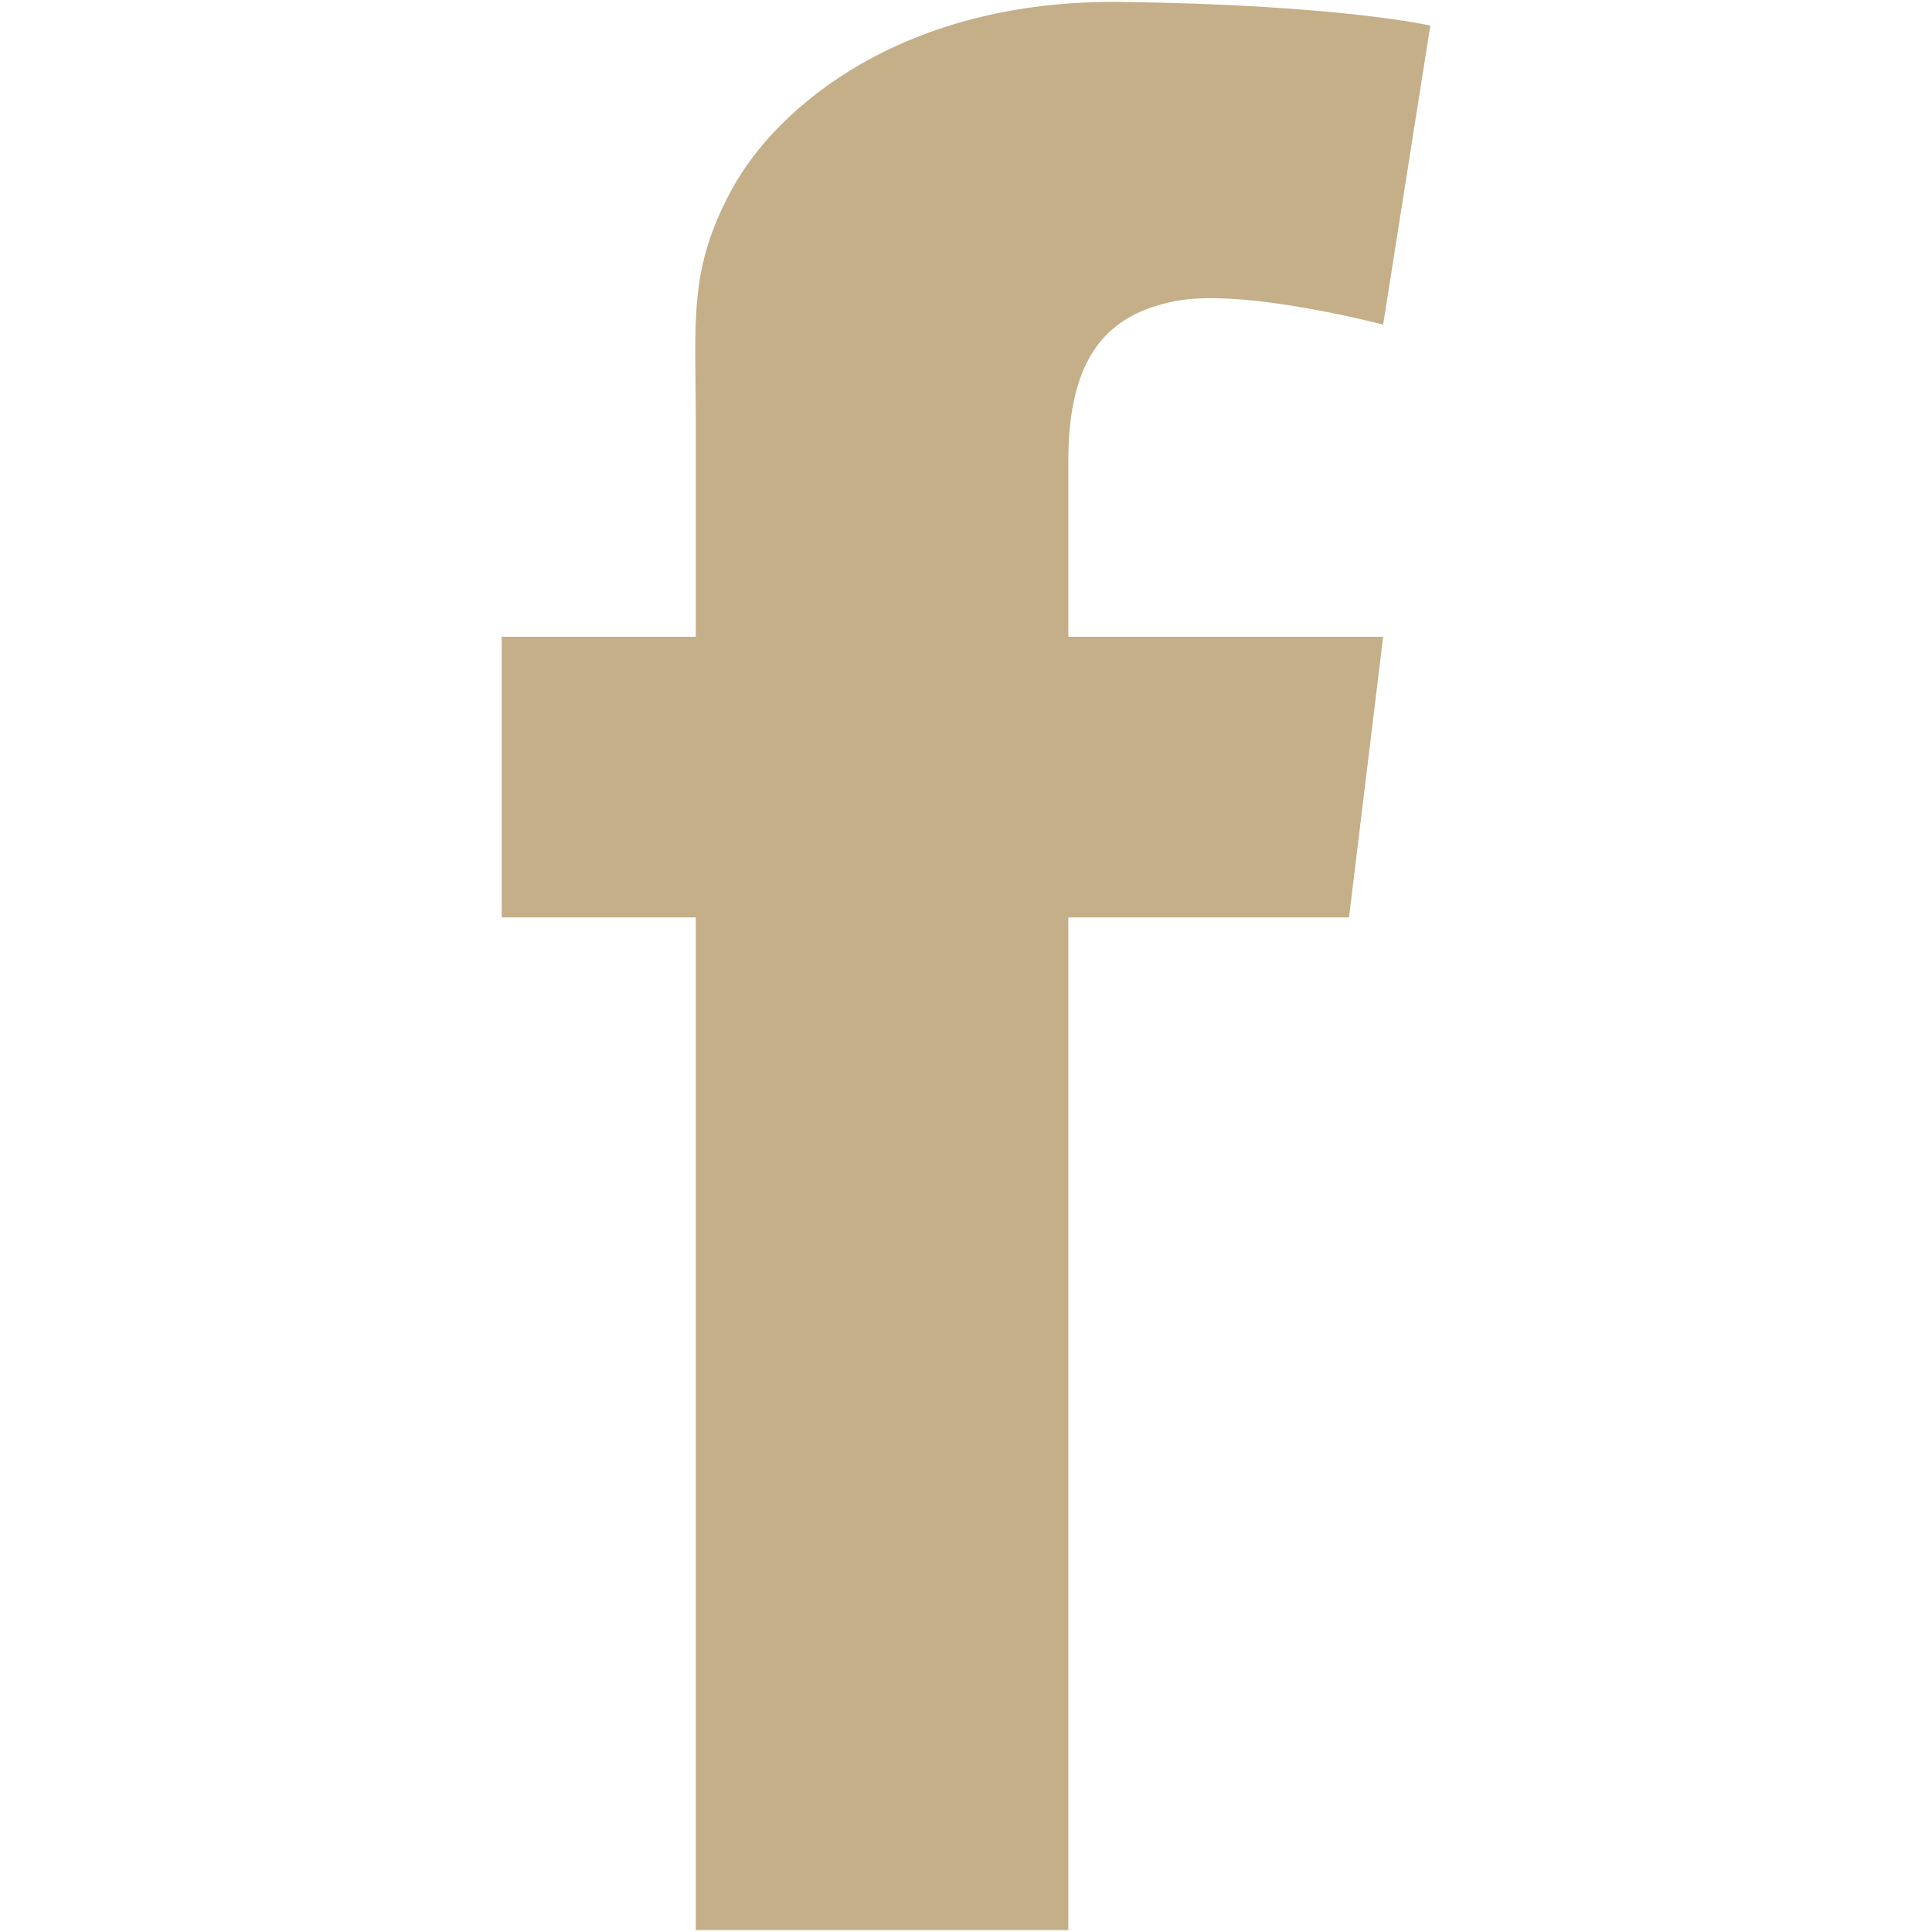
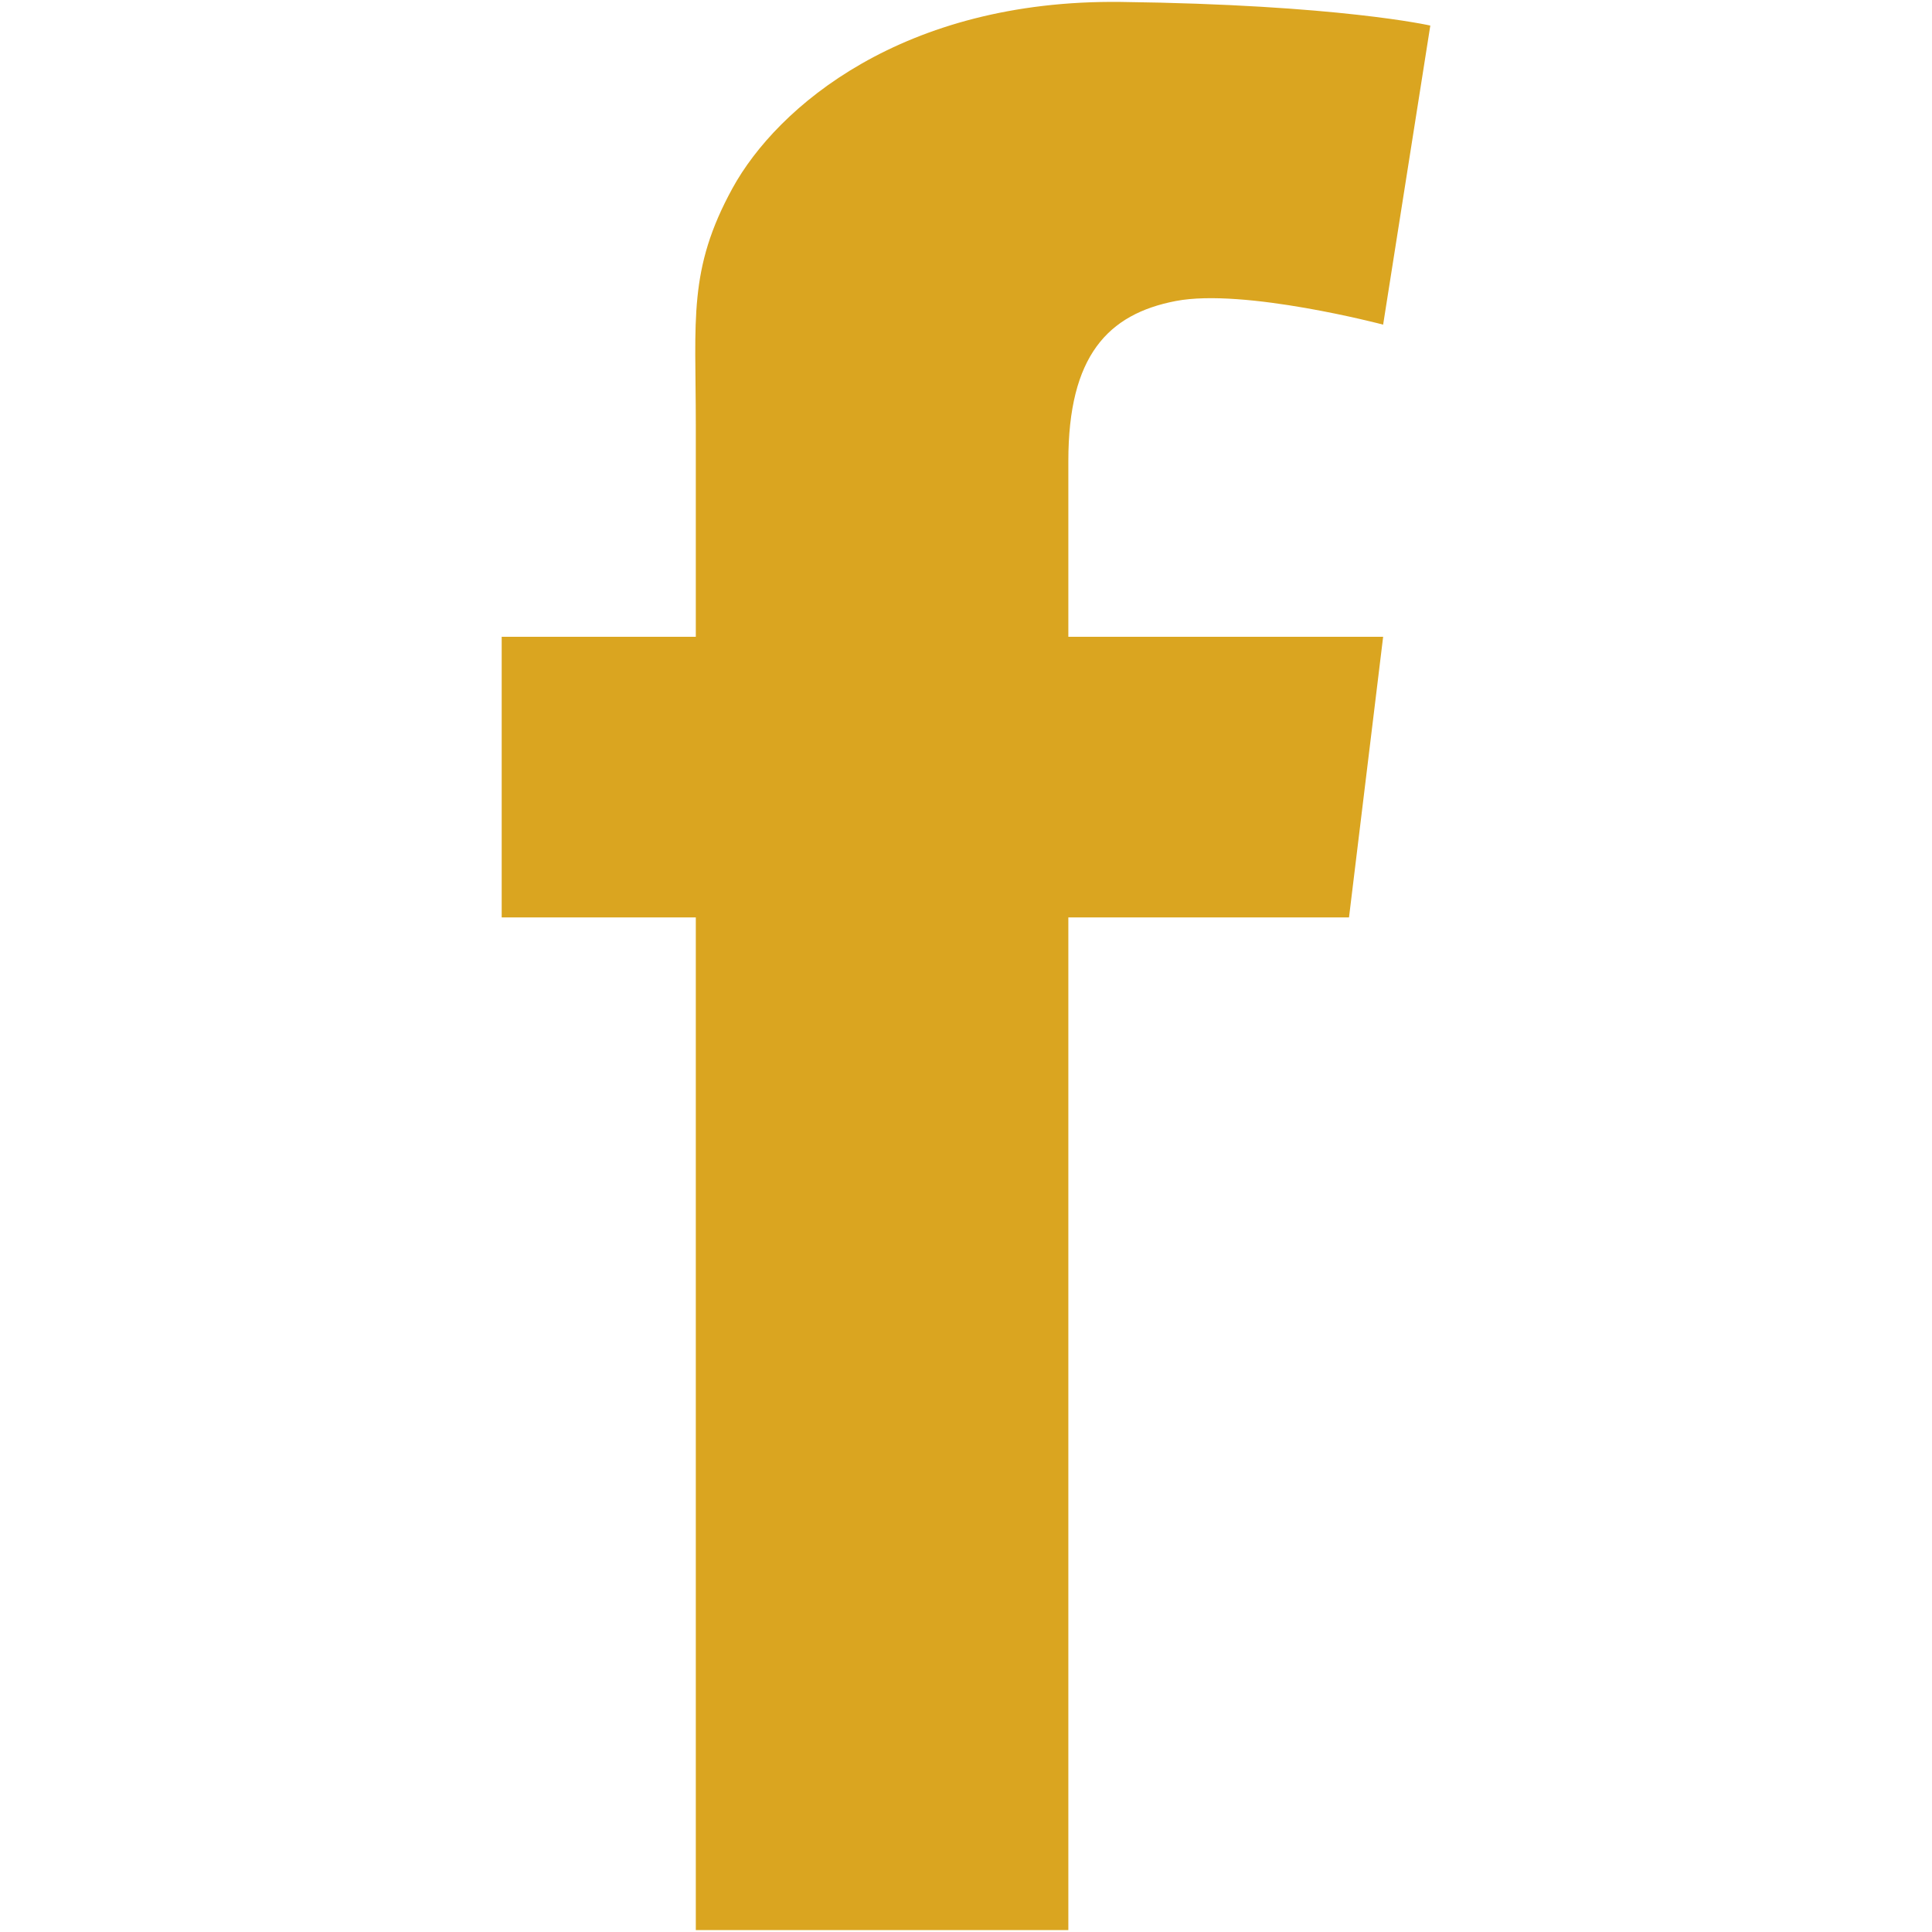
- <svg xmlns="http://www.w3.org/2000/svg" fill="#C4AF89" version="1.1" width="800px" height="800px" viewBox="0 0 512 512" xml:space="preserve">
+ <svg xmlns="http://www.w3.org/2000/svg" fill="#DAA520" version="1.1" width="800px" height="800px" viewBox="0 0 512 512" xml:space="preserve">
  <g id="SVGRepo_bgCarrier" stroke-width="0" />
  <g id="SVGRepo_tracerCarrier" stroke-linecap="round" stroke-linejoin="round" />
  <g id="SVGRepo_iconCarrier">
    <g id="7935ec95c421cee6d86eb22ecd11b7e3">
      <path style="display: inline;" d="M283.122,122.174c0,5.24,0,22.319,0,46.583h83.424l-9.045,74.367h-74.379 c0,114.688,0,268.375,0,268.375h-98.726c0,0,0-151.653,0-268.375h-51.443v-74.367h51.443c0-29.492,0-50.463,0-56.302 c0-27.82-2.096-41.02,9.725-62.578C205.948,28.32,239.308-0.174,297.007,0.512c57.713,0.711,82.04,6.263,82.04,6.263 l-12.501,79.257c0,0-36.853-9.731-54.942-6.263C293.539,83.238,283.122,94.366,283.122,122.174z"> </path>
    </g>
  </g>
</svg>
